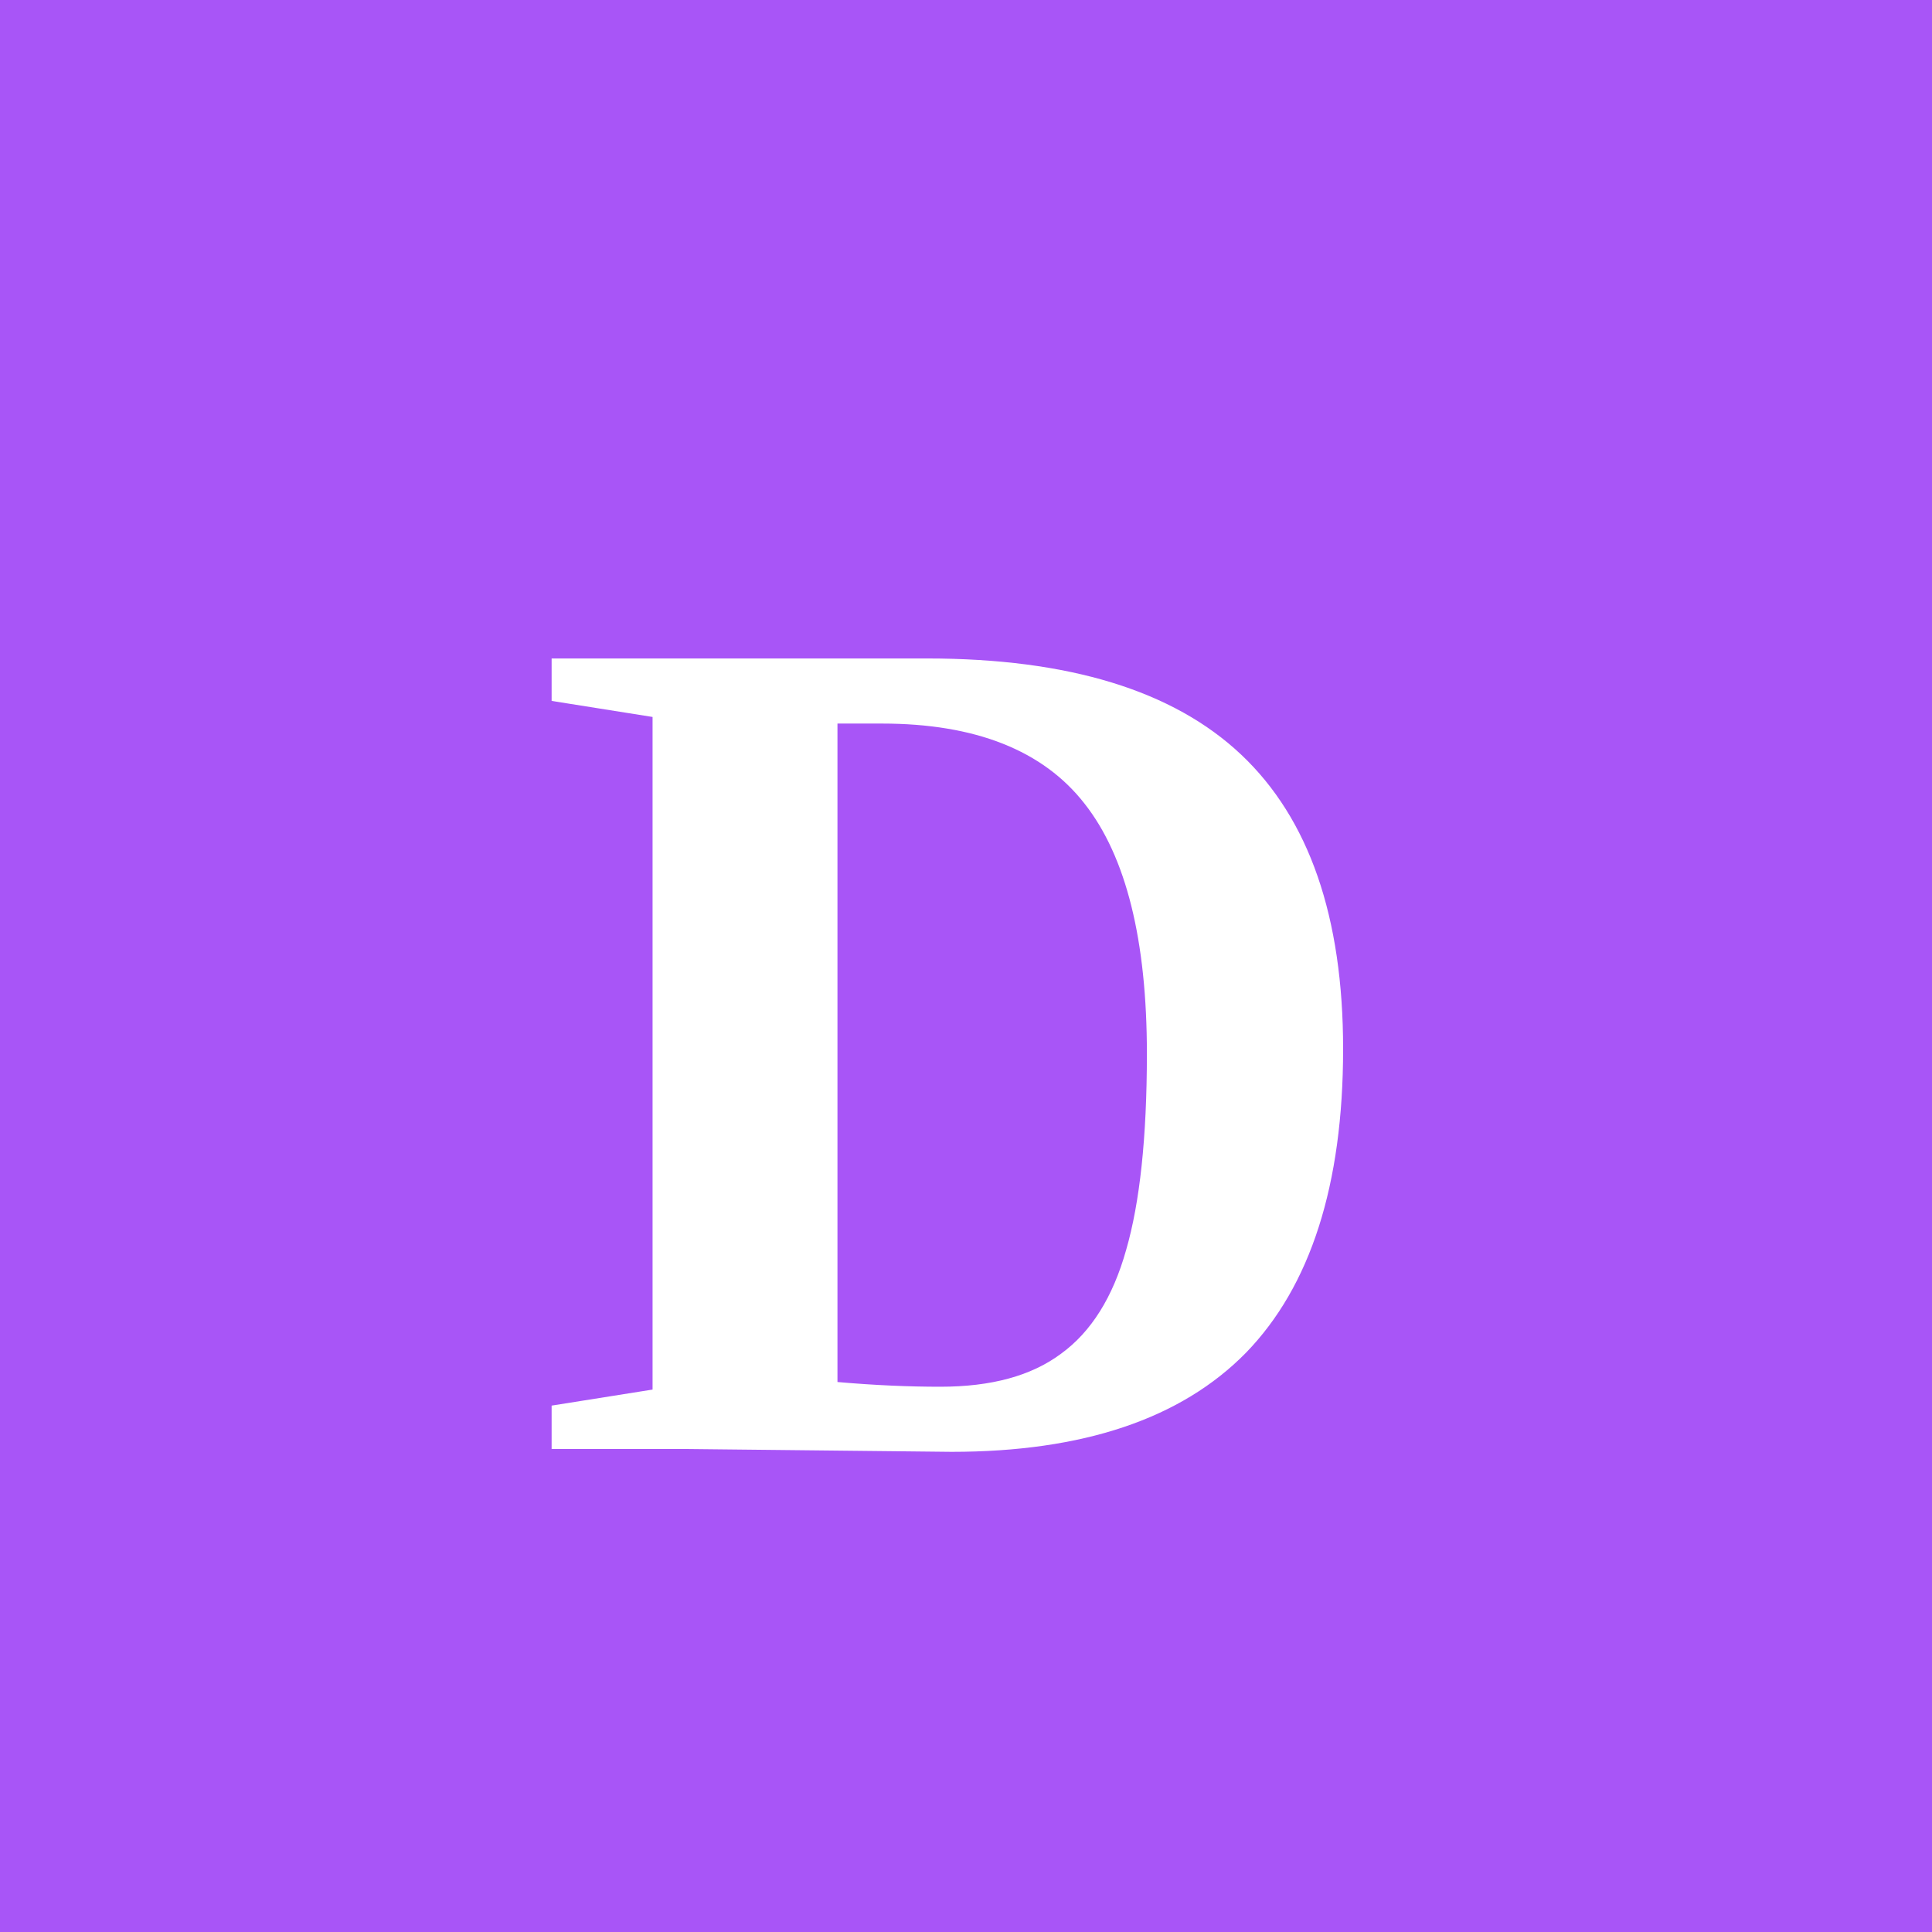
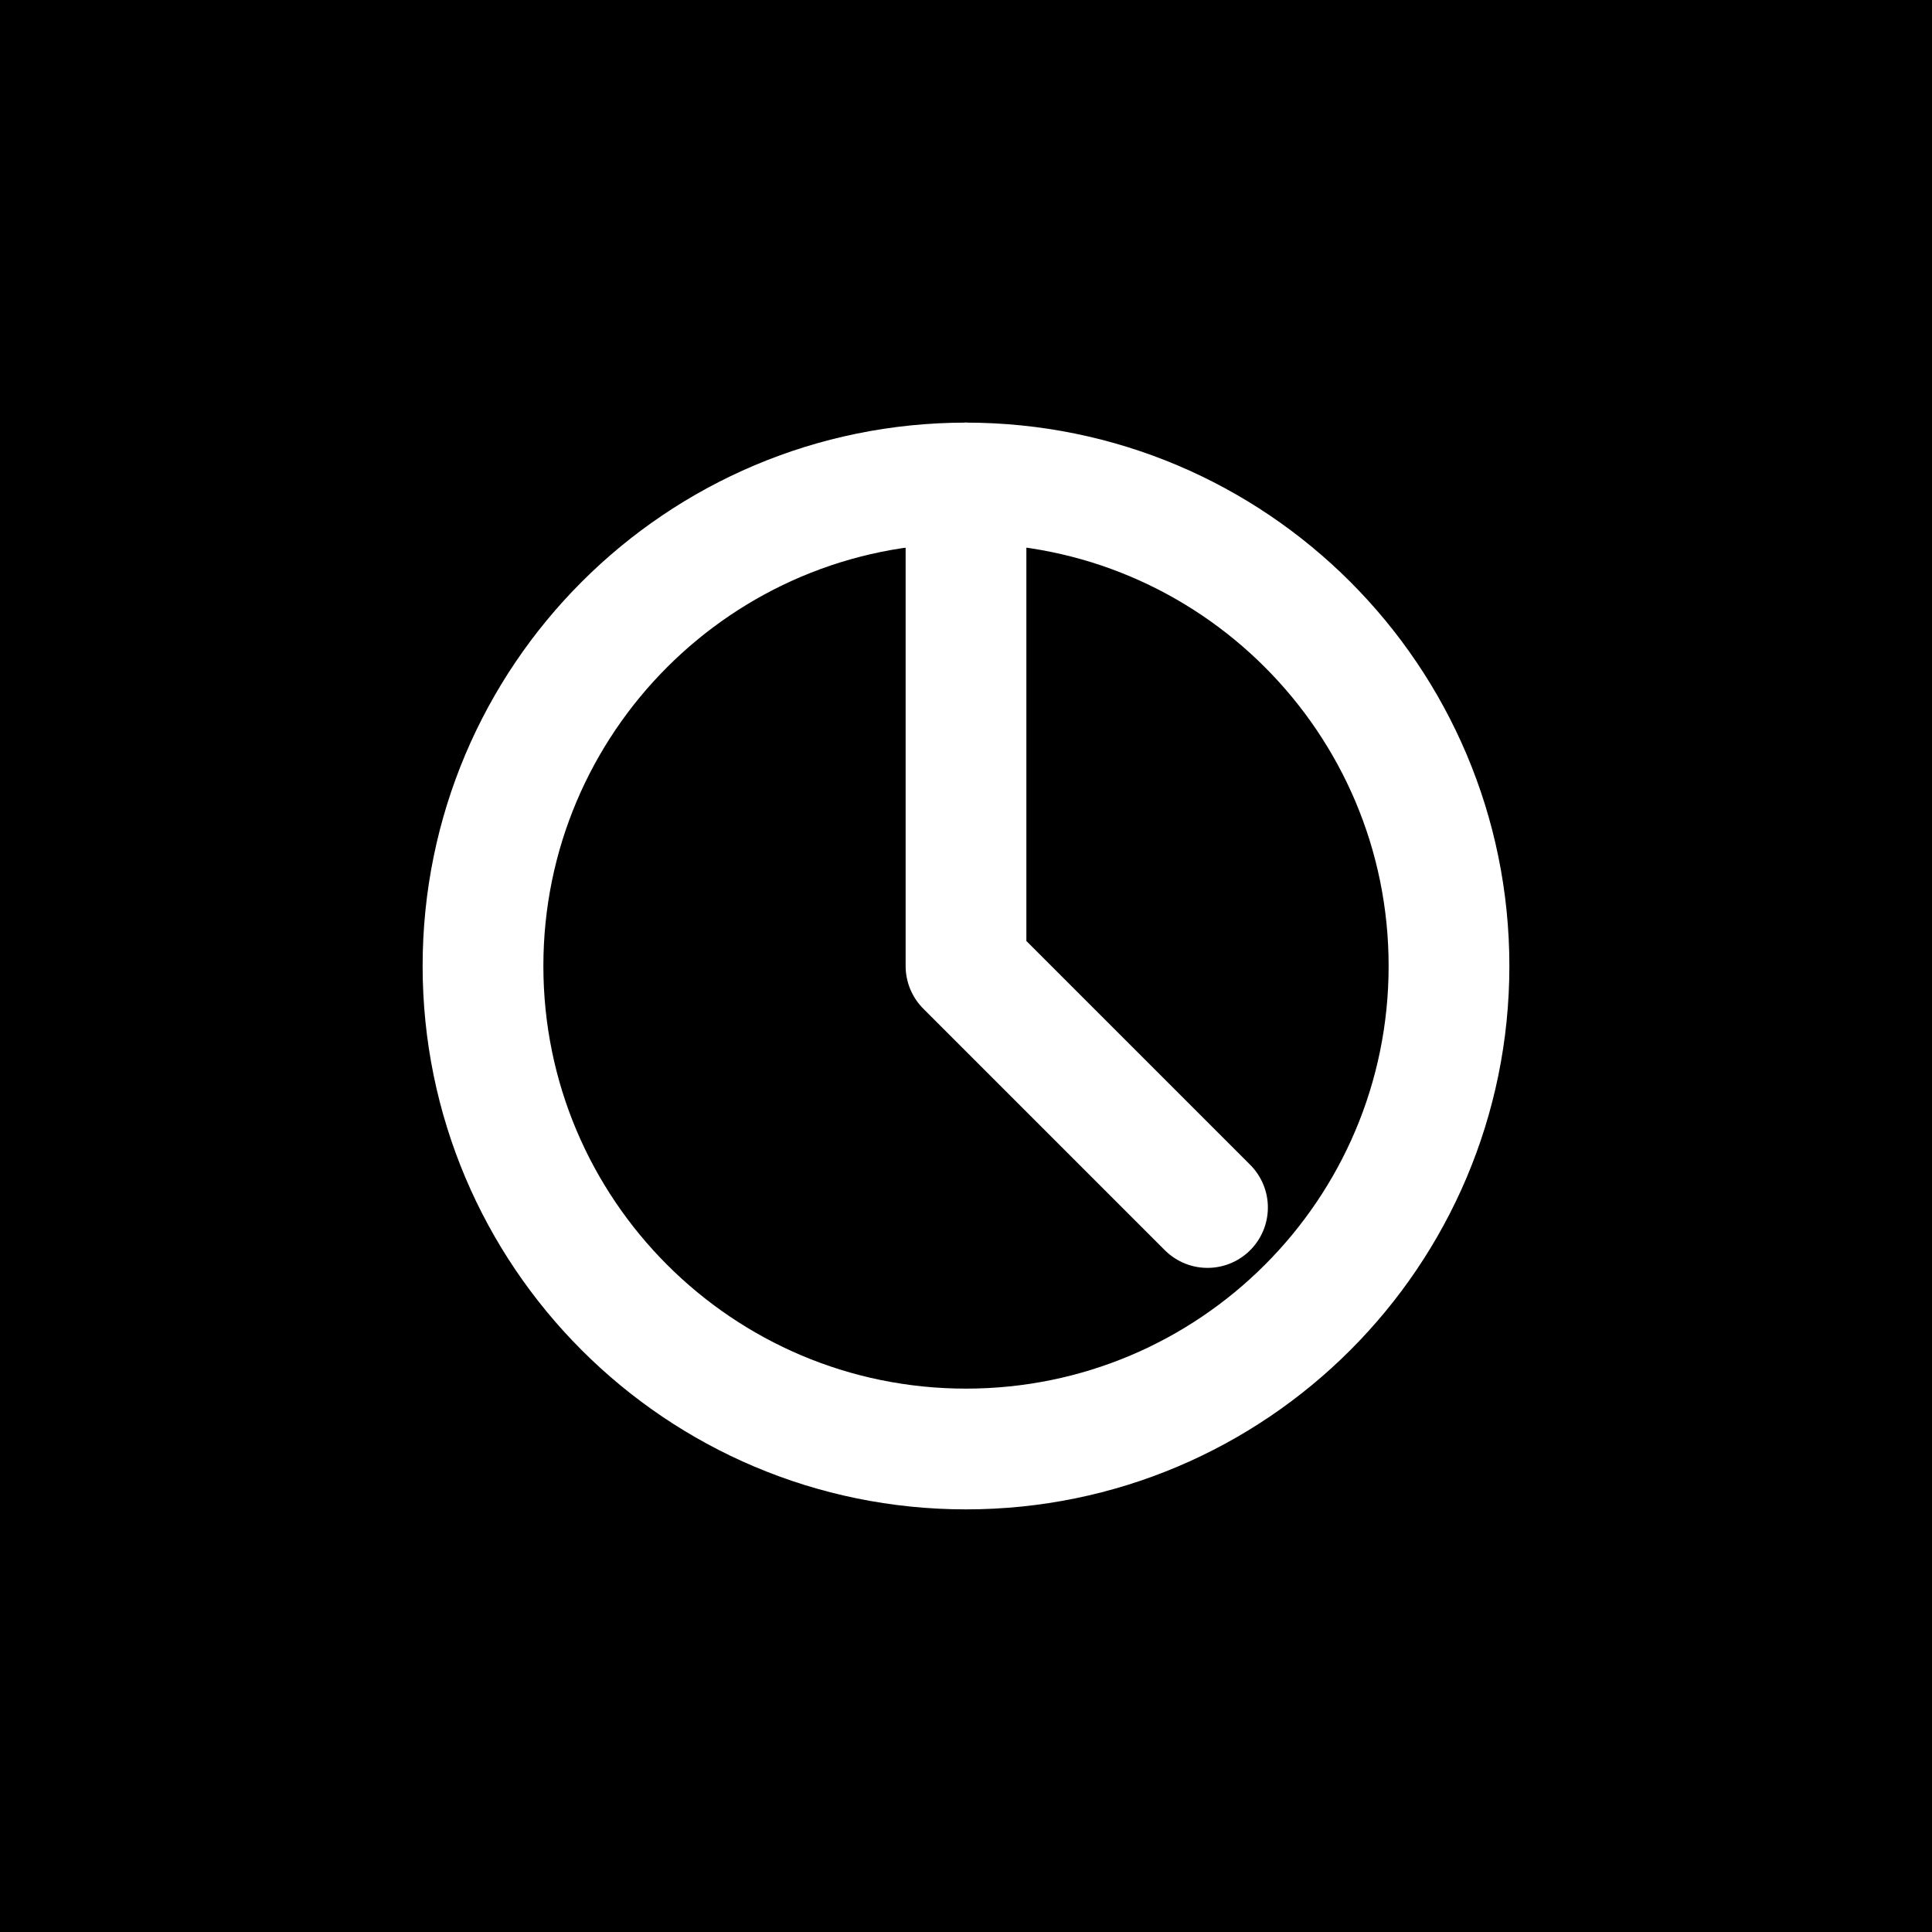
- <svg xmlns="http://www.w3.org/2000/svg" width="32" height="32">
-   <rect width="32" height="32" fill="#a855f7" />
-   <text x="16" y="24" text-anchor="middle" fill="white" font-size="20" font-weight="bold">D</text>
+ <svg xmlns="http://www.w3.org/2000/svg" width="32" height="32" viewBox="0 0 32 32">
+   <rect width="32" height="32" fill="#000000" />
+   <circle cx="16" cy="16" r="8" fill="none" stroke="#ffffff" stroke-width="2" />
+   <path d="M16 8 L16 16 L20 20" stroke="#ffffff" stroke-width="2" stroke-linecap="round" stroke-linejoin="round" fill="none" />
</svg>
